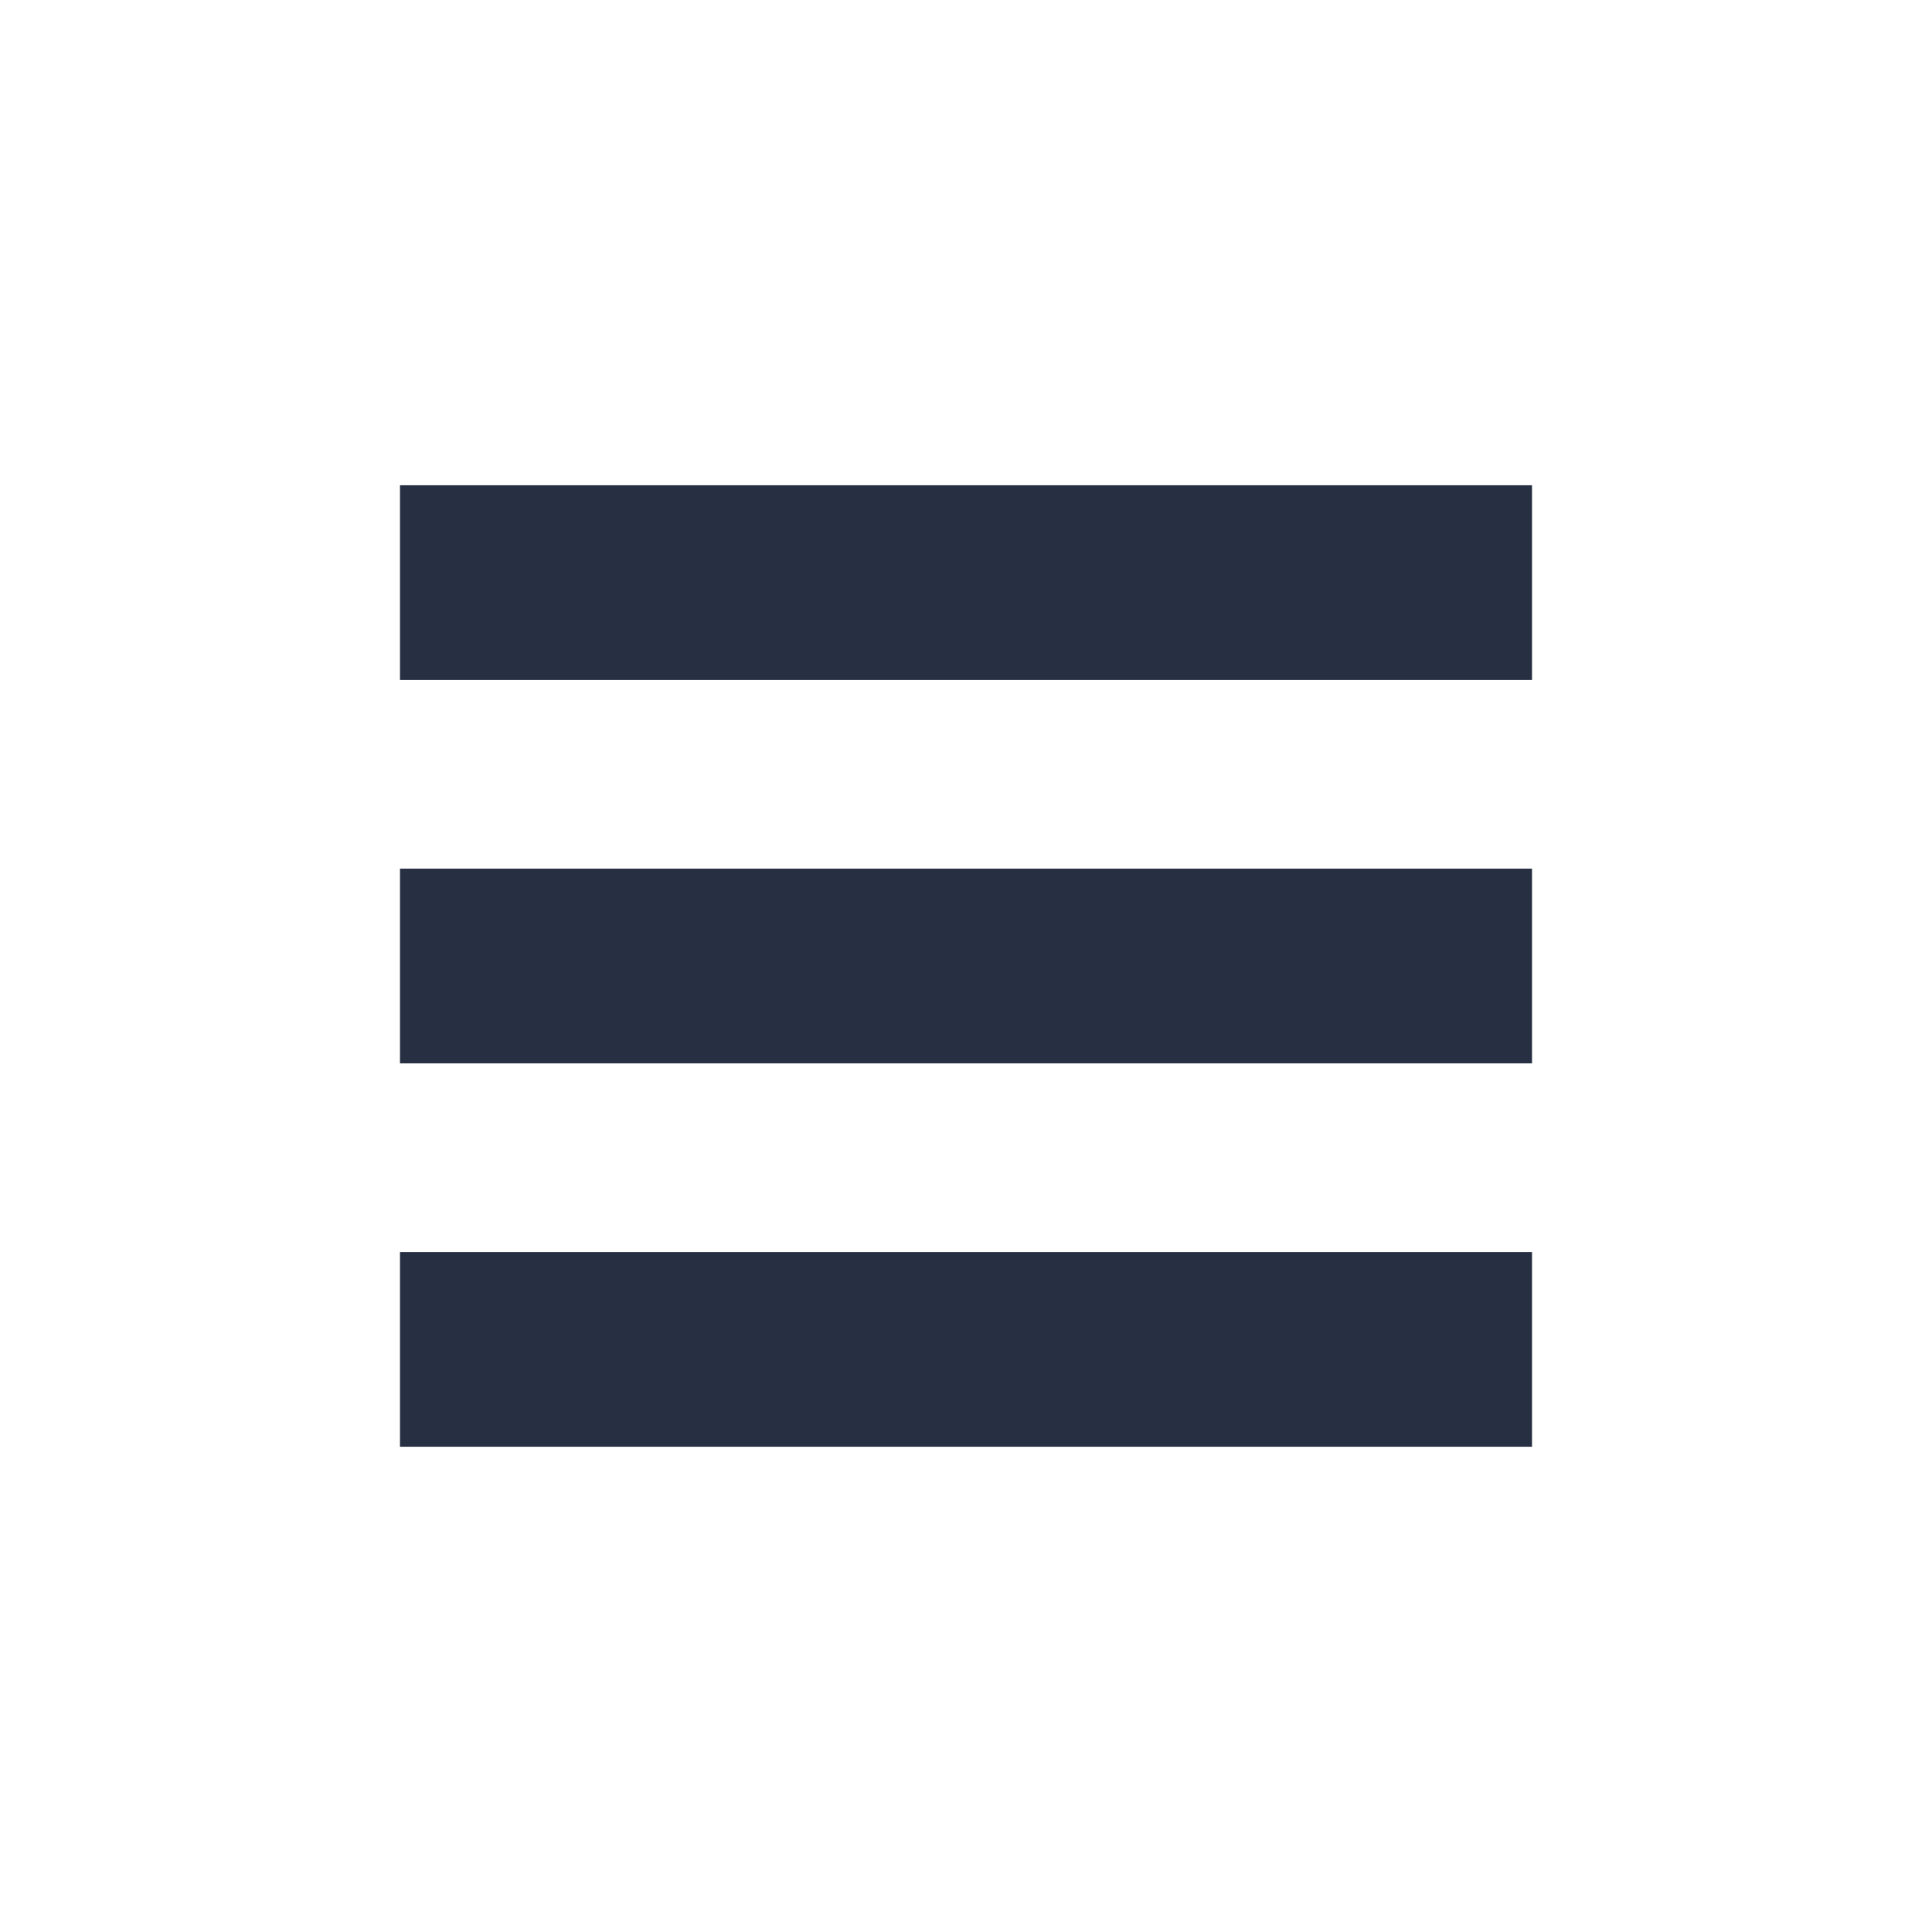
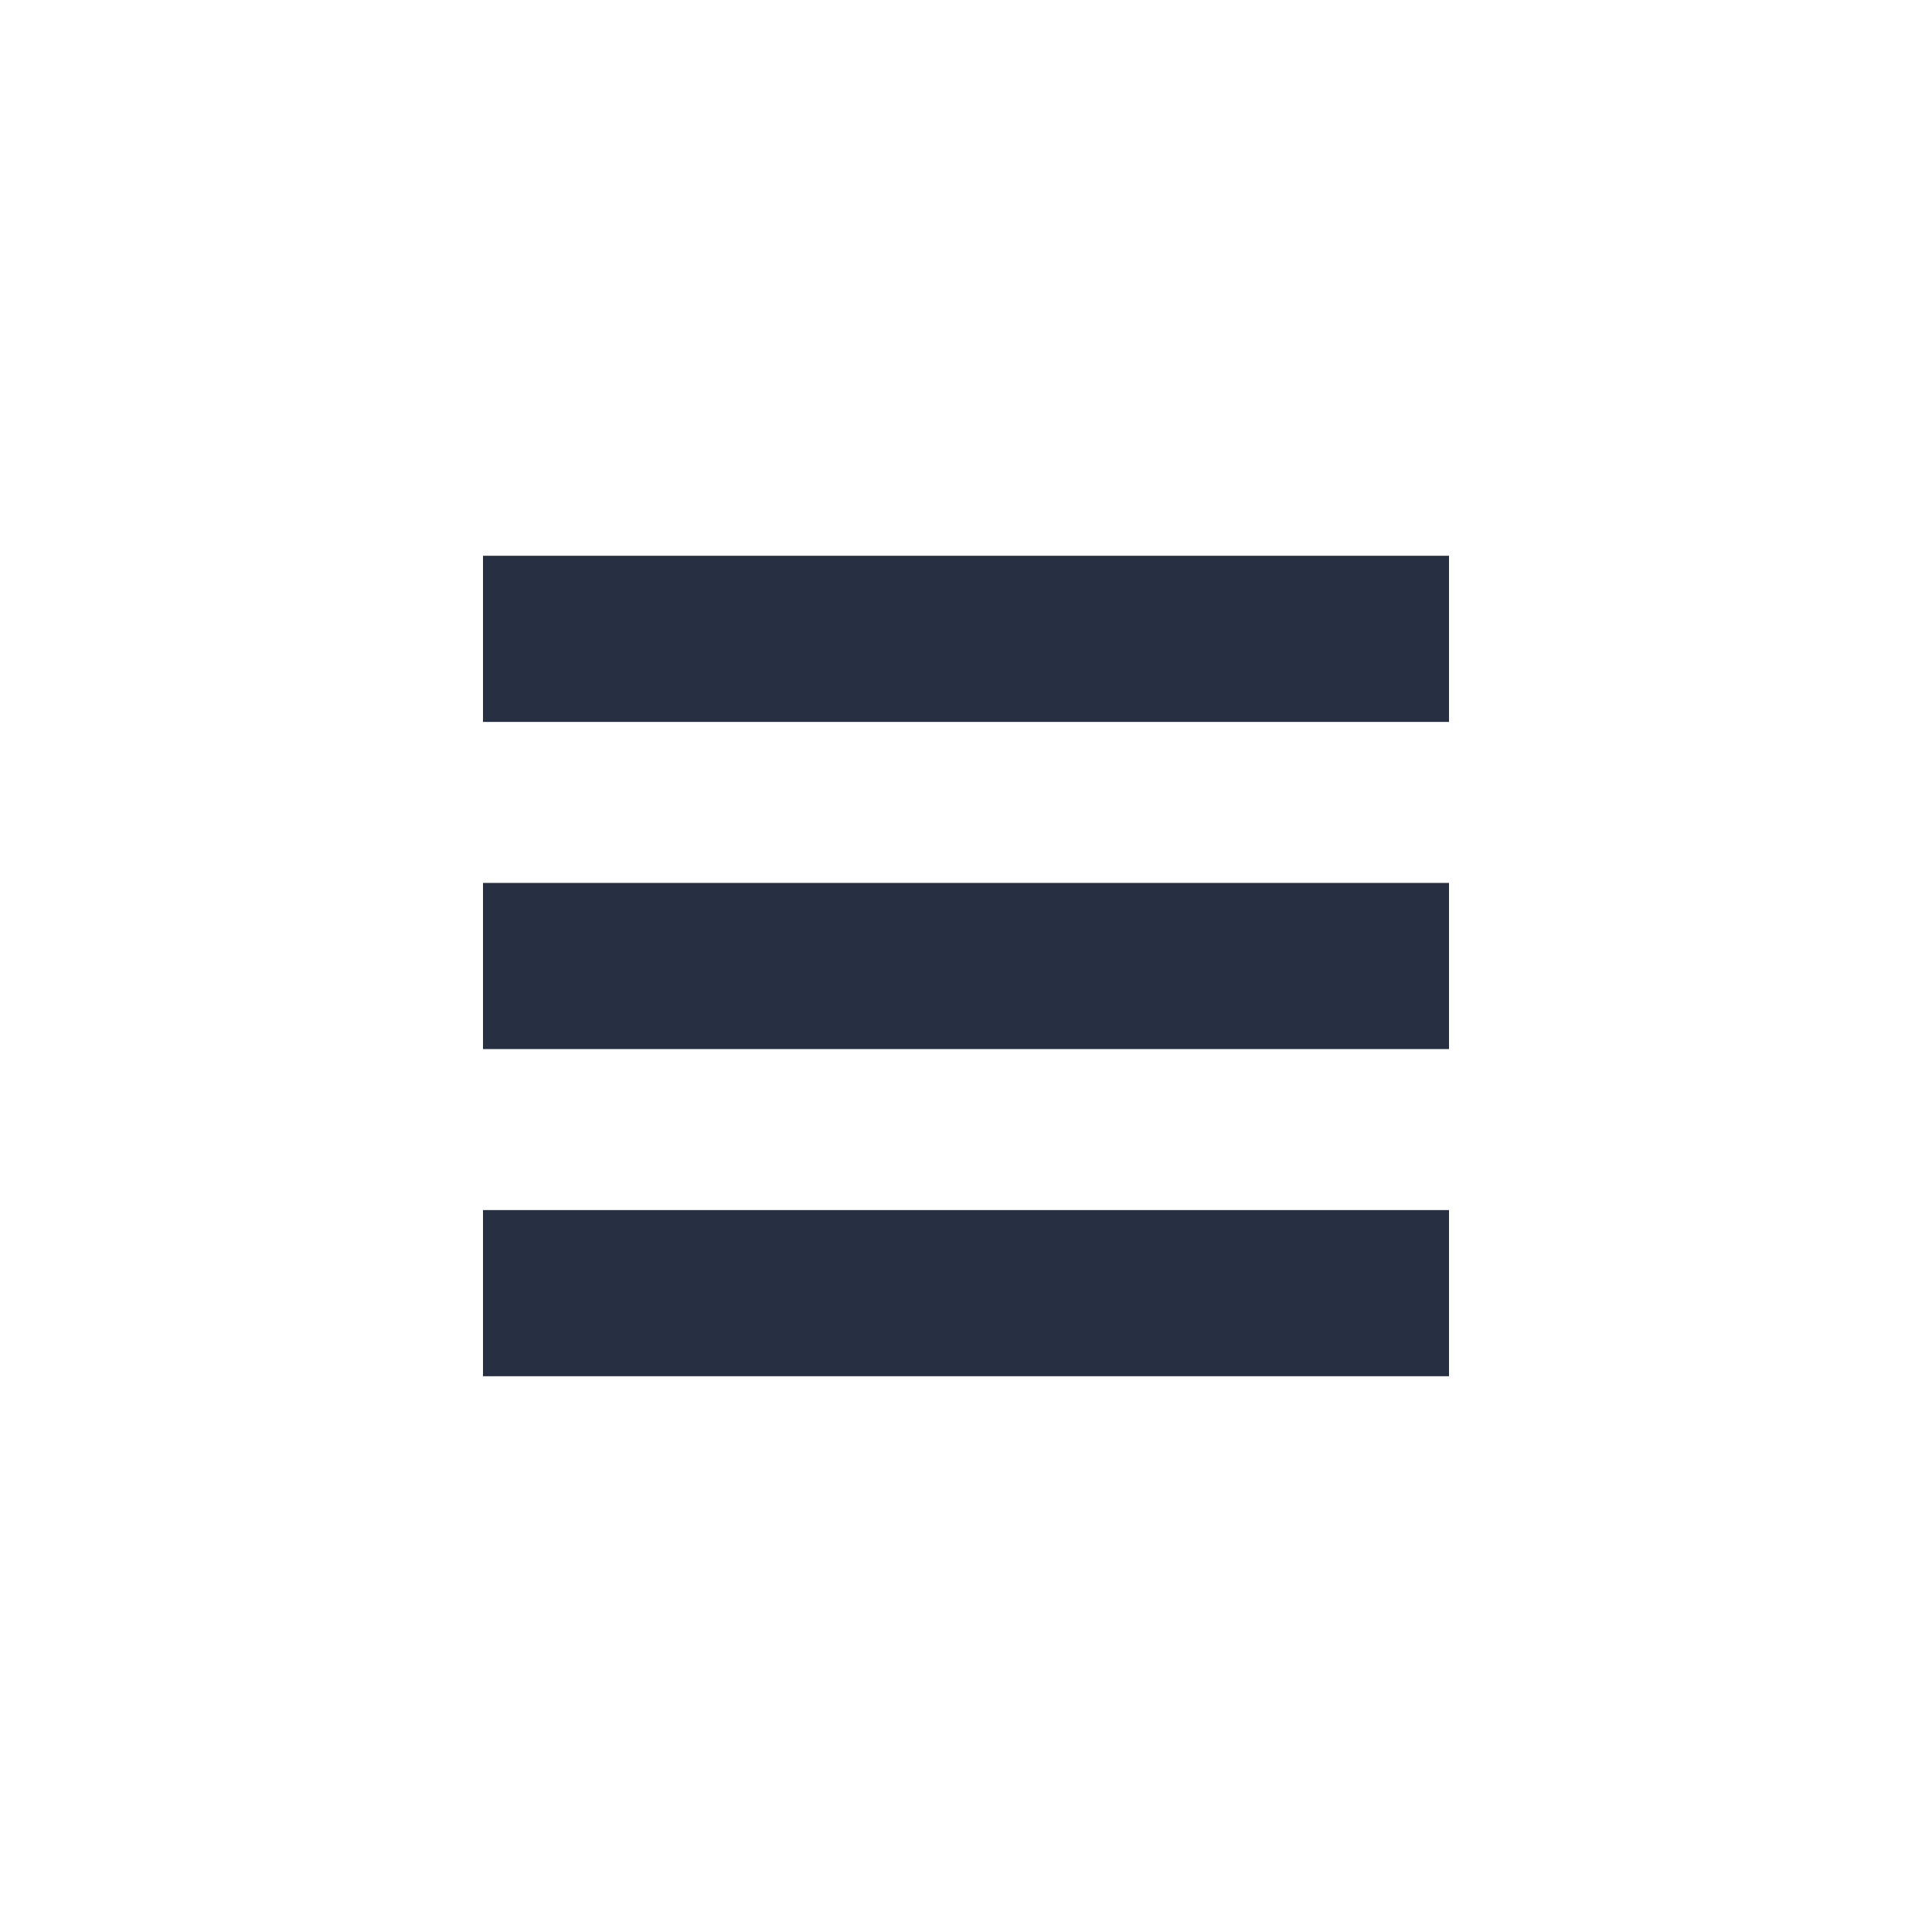
- <svg xmlns="http://www.w3.org/2000/svg" version="1.1" id="Layer_1" x="0px" y="0px" viewBox="0 0 512 512" style="enable-background:new 0 0 512 512;" xml:space="preserve">
+ <svg xmlns="http://www.w3.org/2000/svg" version="1.1" id="Layer_1" x="0px" y="0px" viewBox="0 0 600 600" style="enable-background:new 0 0 600 600;" xml:space="preserve">
  <style type="text/css">
	.st0{fill:#272F42;}
</style>
  <g>
-     <rect x="106" y="128.6" class="st0" width="300" height="51.6" />
-     <rect x="106" y="230.2" class="st0" width="300" height="51.6" />
-     <rect x="106" y="331.8" class="st0" width="300" height="51.6" />
+     <rect x="150" y="172.6" class="st0" width="300" height="51.6" />
+     <rect x="150" y="274.2" class="st0" width="300" height="51.6" />
+     <rect x="150" y="375.8" class="st0" width="300" height="51.6" />
  </g>
</svg>
